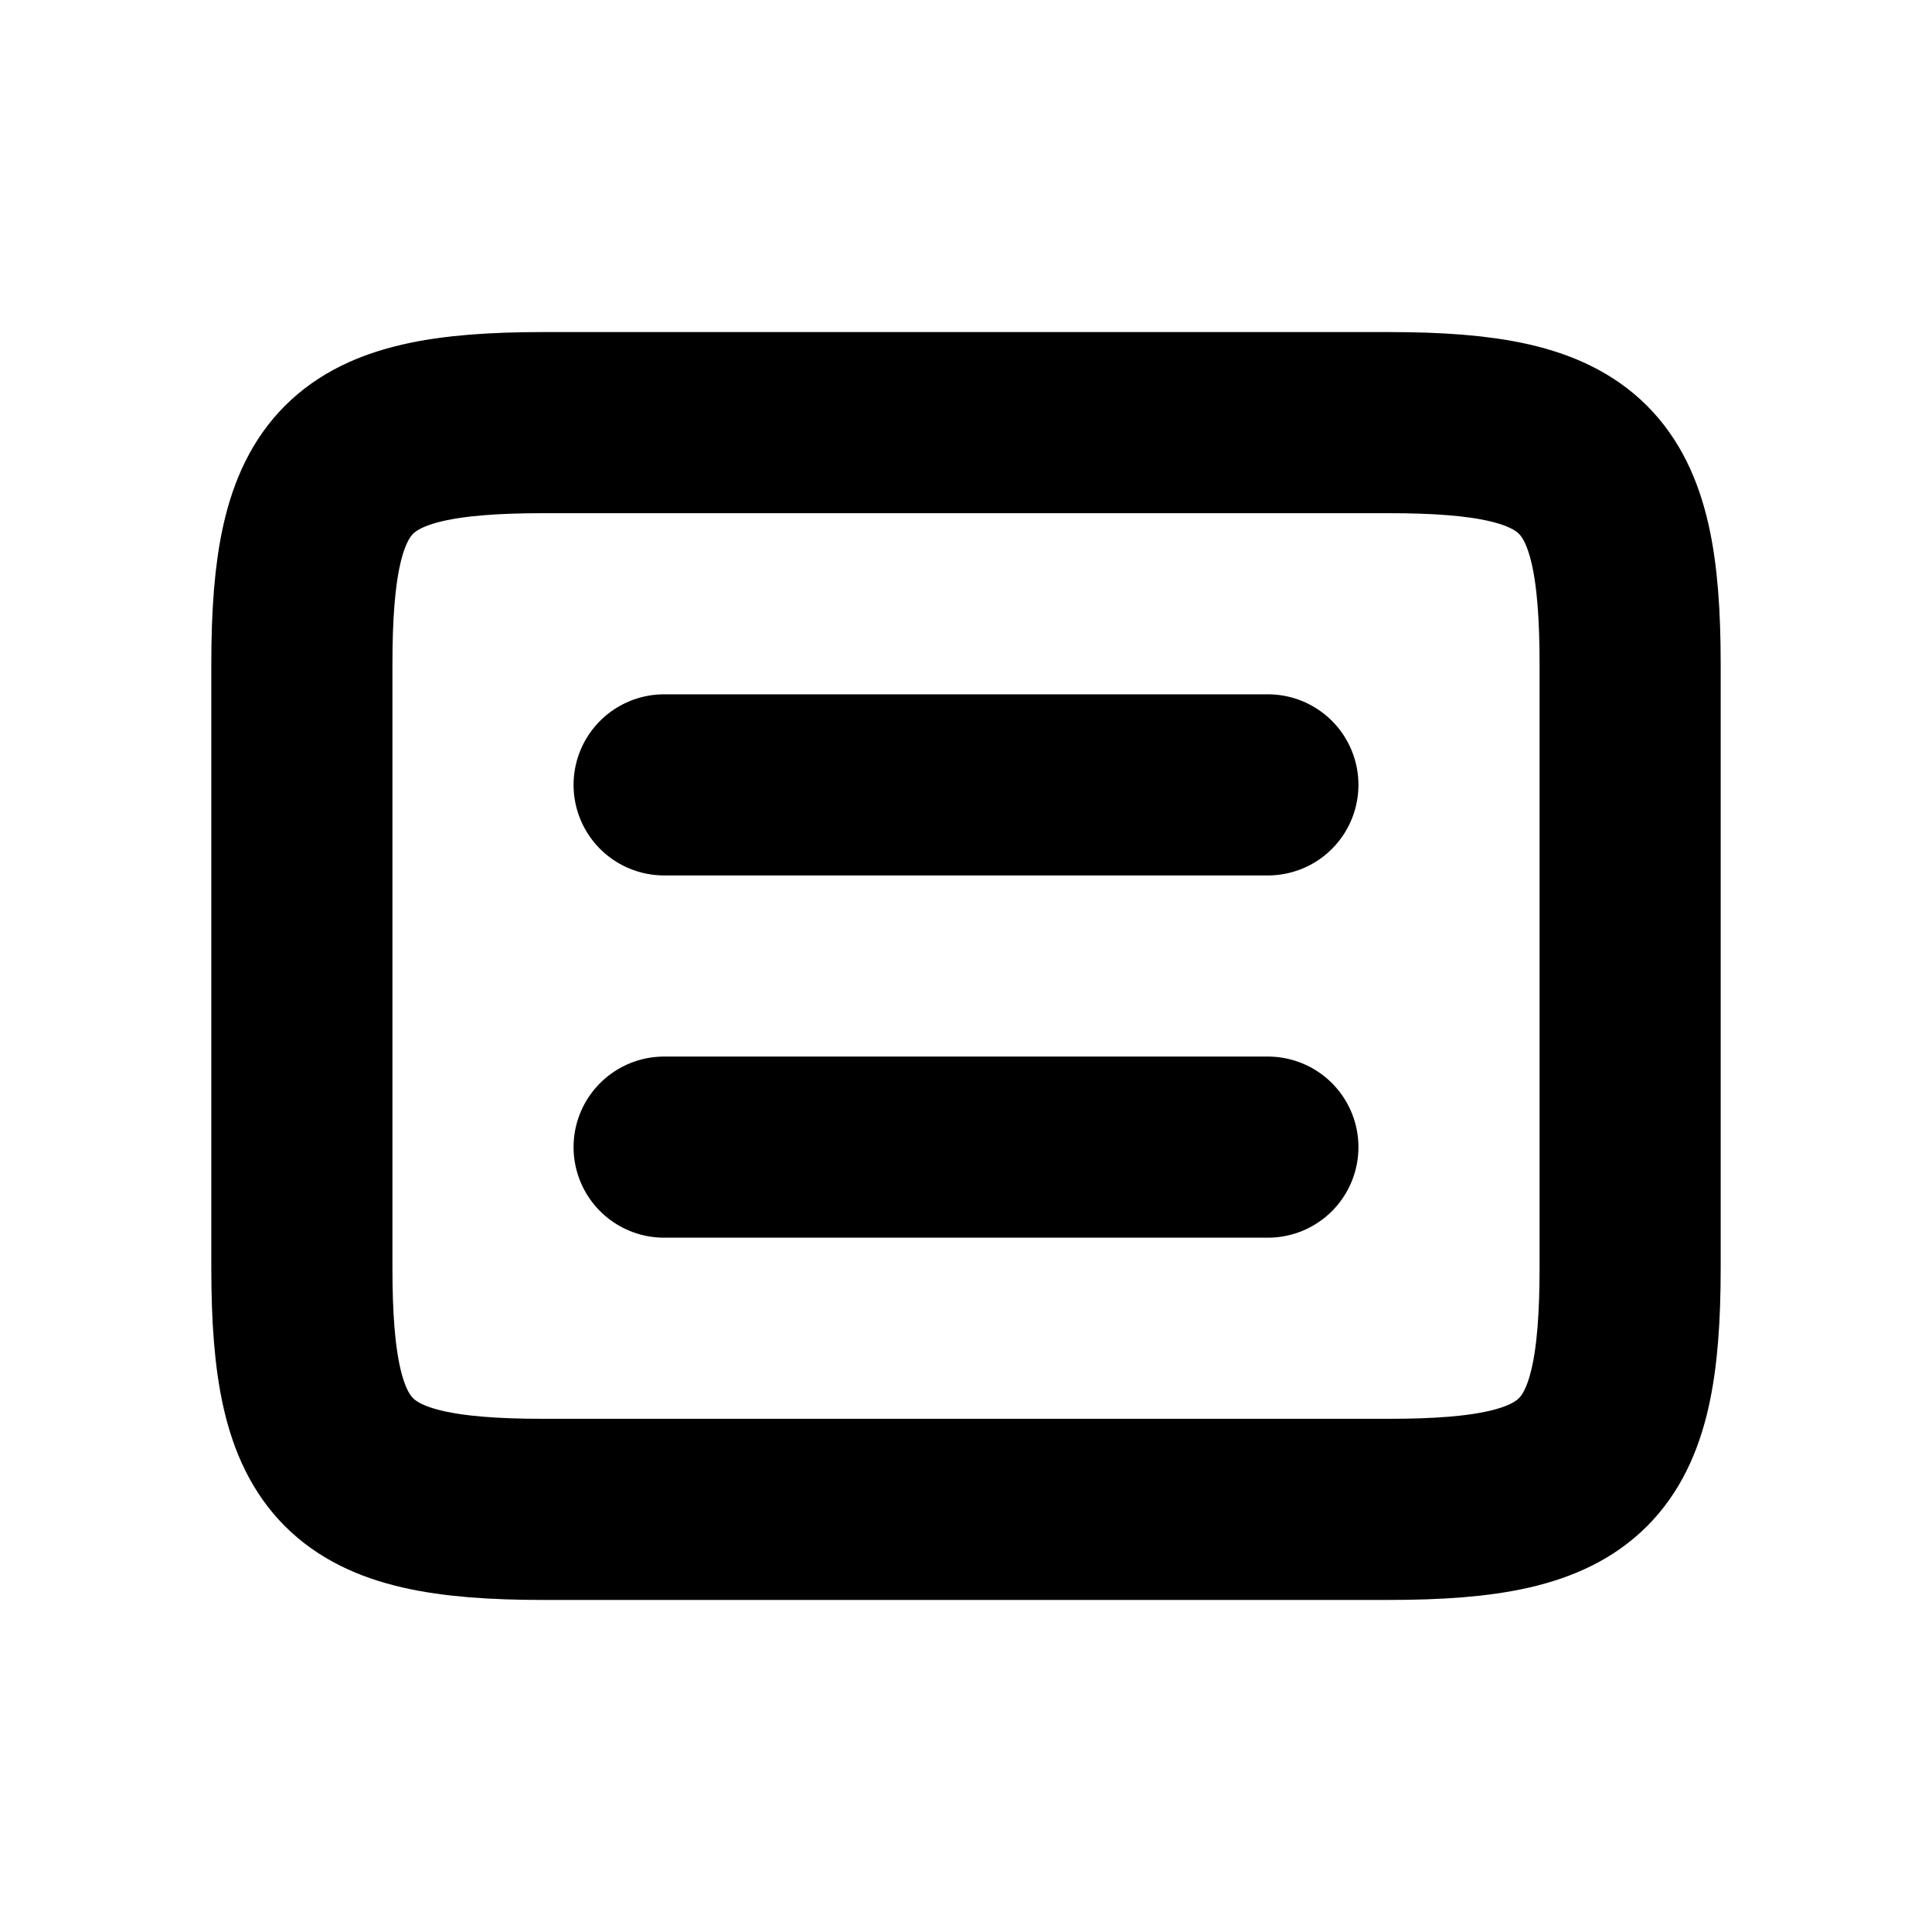
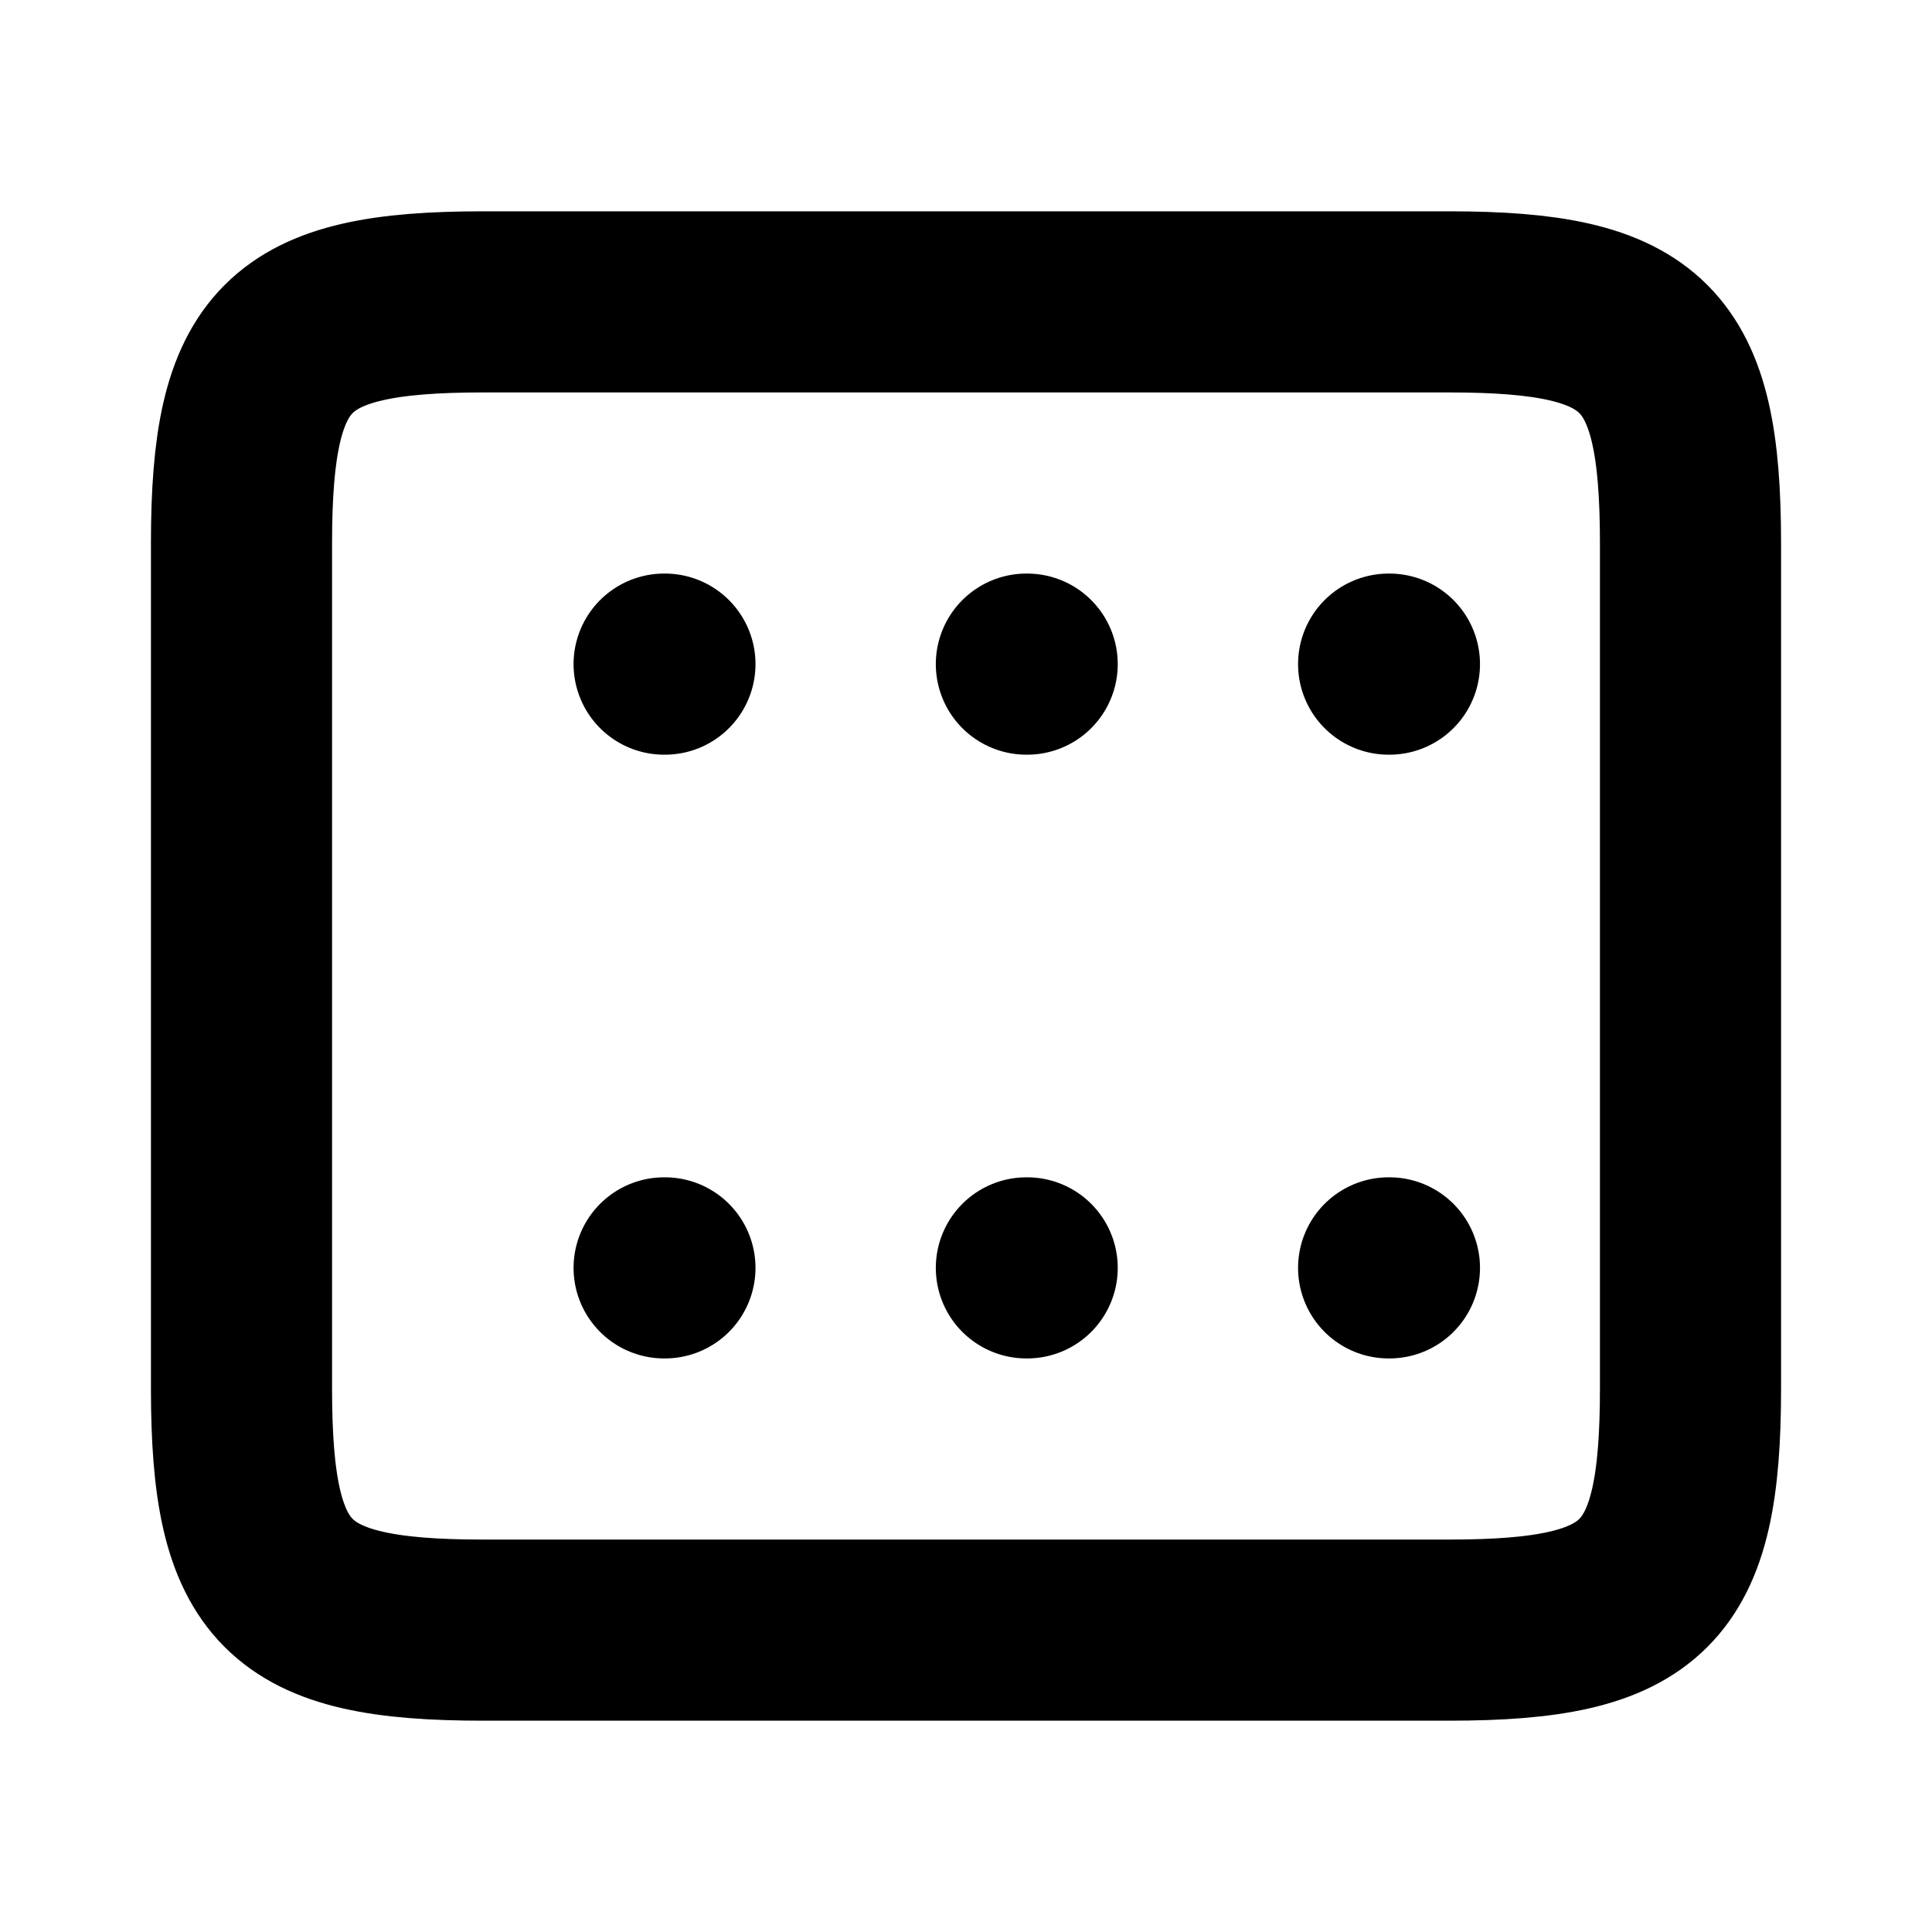
<svg xmlns="http://www.w3.org/2000/svg" width="16" height="16" viewBox="0 0 24 24" fill="none" stroke="currentColor" stroke-width="2.25" stroke-linecap="round" stroke-linejoin="round">
-   <path d="M6.75 5.25h10.5c2.438 0 3 .563 3 3v7.5c0 2.438-.563 3-3 3H6.75c-2.438 0-3-.563-3-3v-7.5c0-2.438.563-3 3-3" />
-   <path d="M8.25 9.75h7.5" />
-   <path d="M8.25 14.25h7.5" />
+   <path d="M6 3.75h12c2.438 0 3 .563 3 3v10.5c0 2.438-.563 3-3 3H6c-2.438 0-3-.563-3-3V6.75c0-2.438.563-3 3-3" />
+   <path d="M8.25 8.25h.01" />
+   <path d="M8.25 15.75h.01" />
+   <path d="M12.75 8.25h.01" />
+   <path d="M12.75 15.75h.01" />
+   <path d="M17.25 8.25h.01" />
+   <path d="M17.25 15.75h.01" />
</svg>
